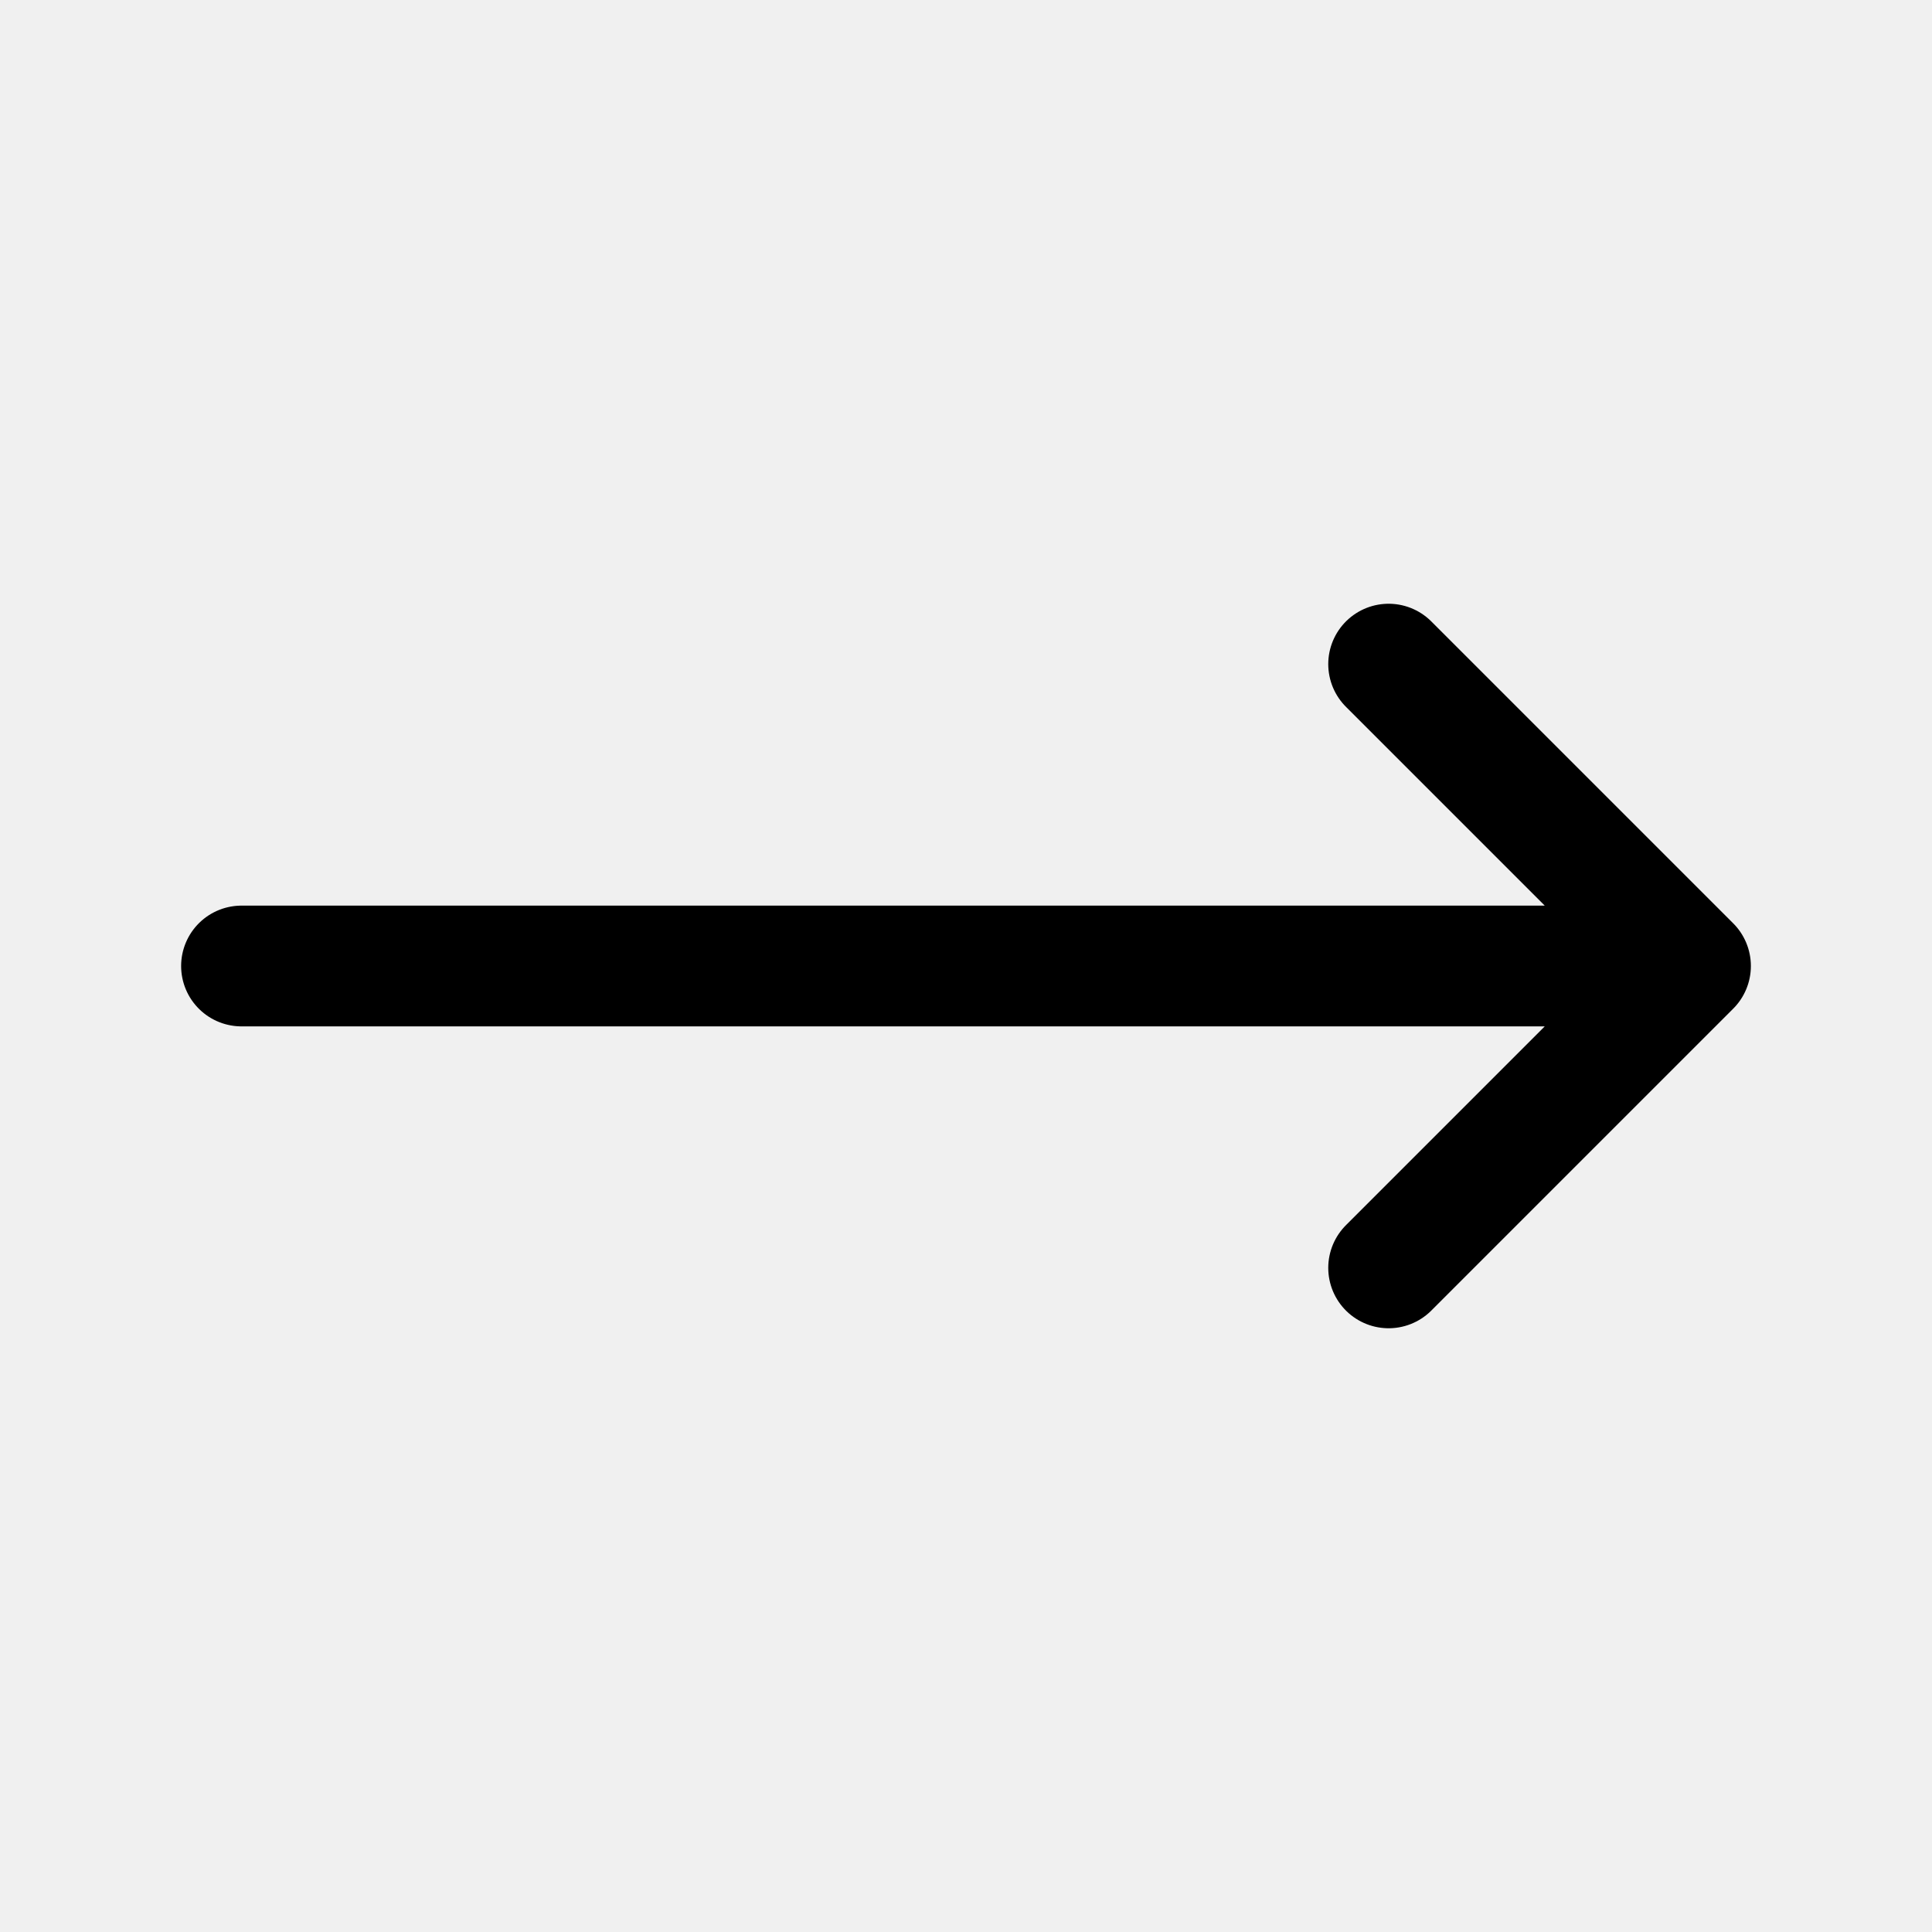
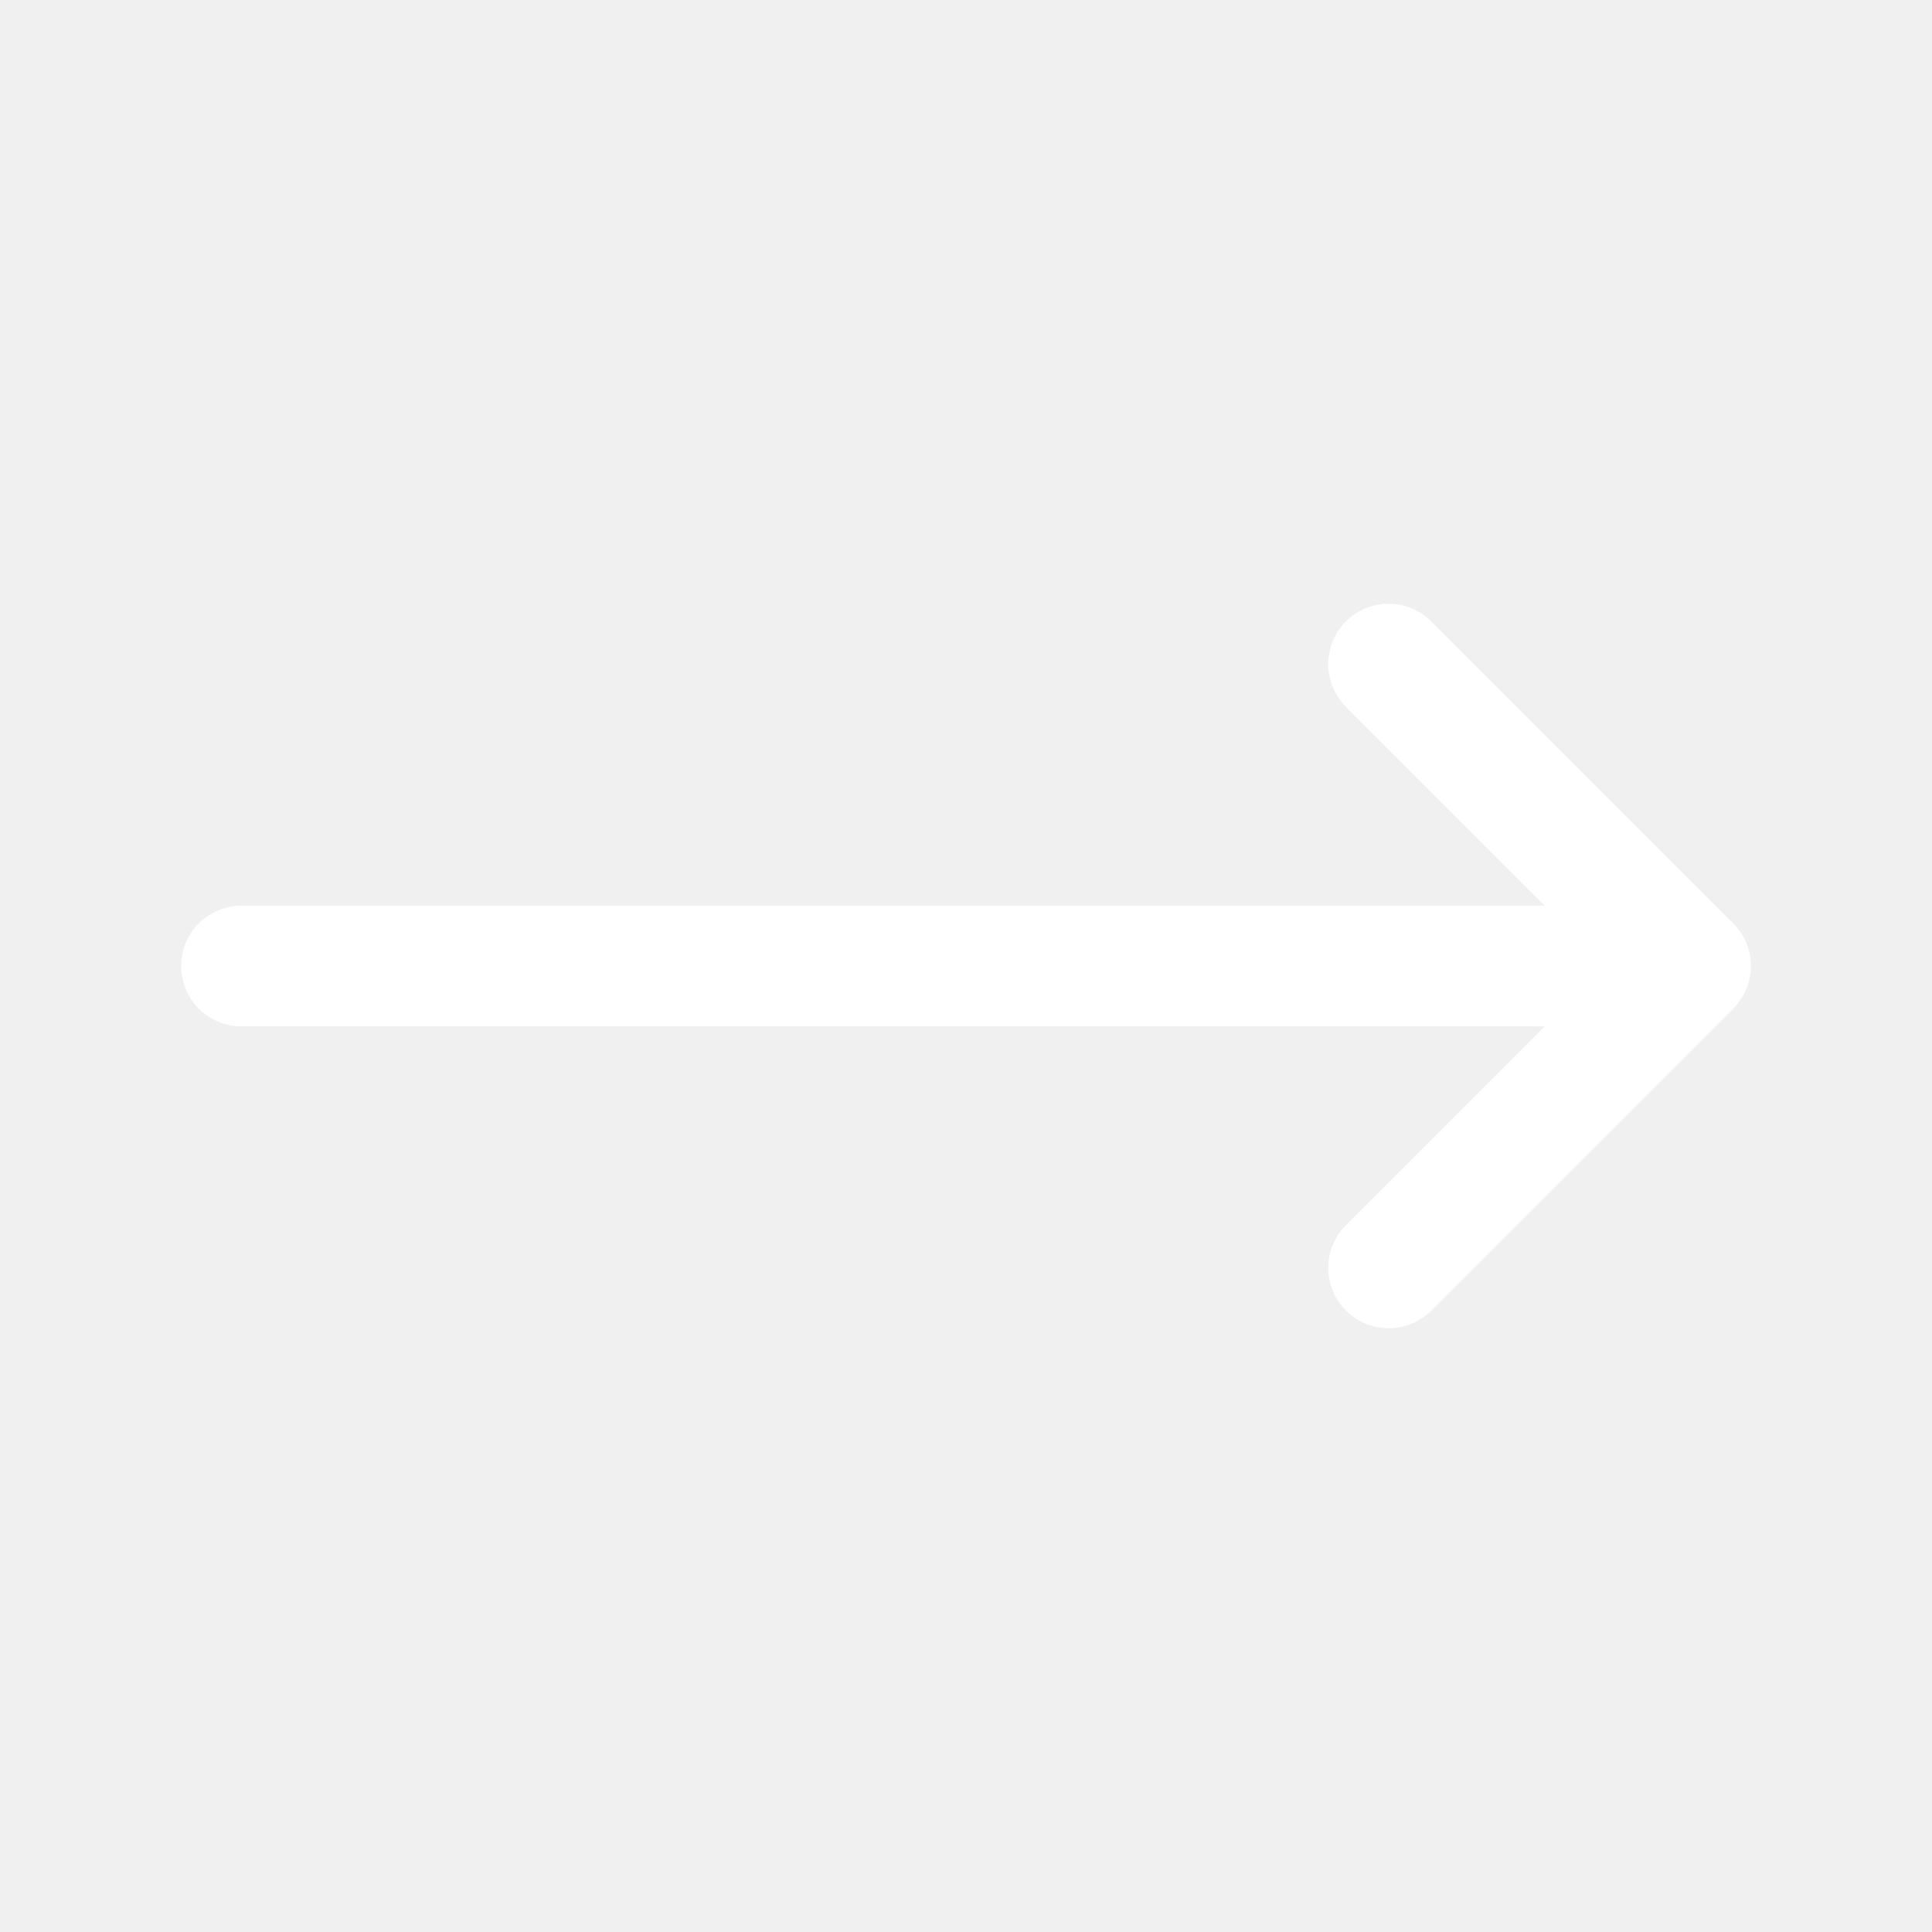
<svg xmlns="http://www.w3.org/2000/svg" width="24" height="24" viewBox="0 0 24 24" fill="none">
-   <path d="M17.25 8.25L21 12M21 12L17.25 15.75M21 12H3" stroke="black" stroke-width="1.5" stroke-linecap="round" stroke-linejoin="round" />
+   <path d="M17.25 8.25L21 12M21 12L17.25 15.75M21 12H3" stroke="white" stroke-width="1.5" stroke-linecap="round" stroke-linejoin="round" />
</svg>
